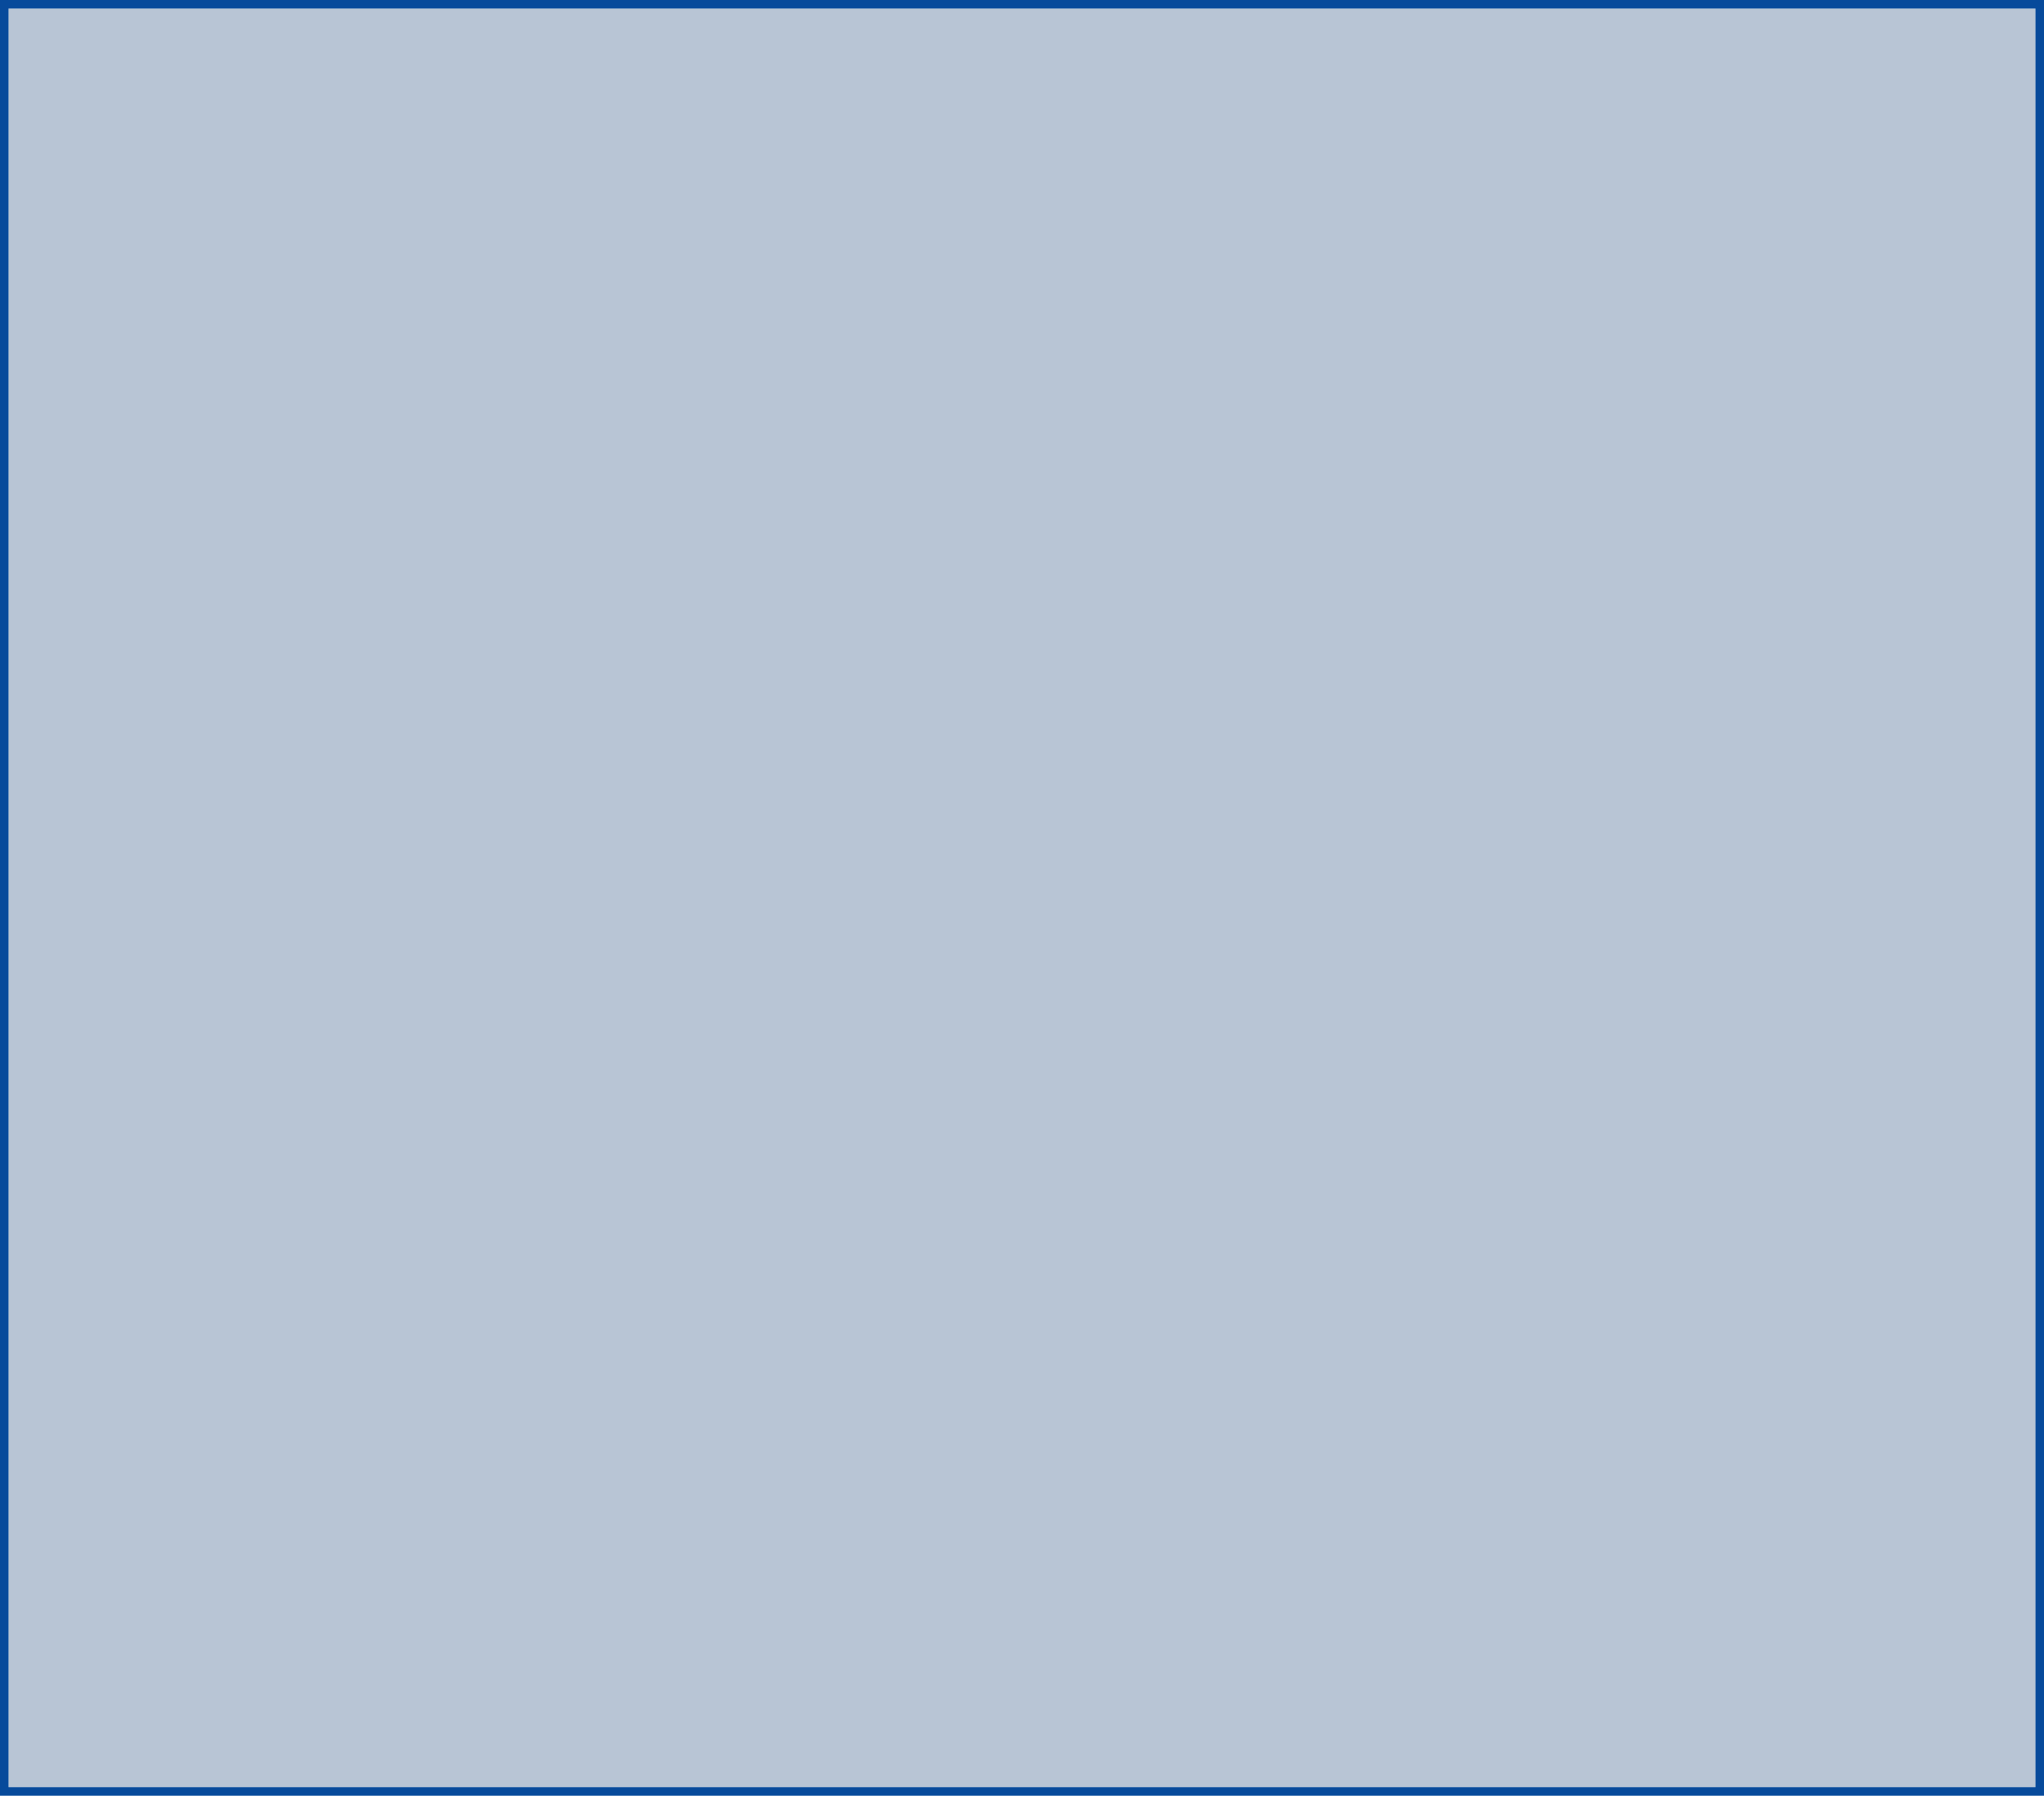
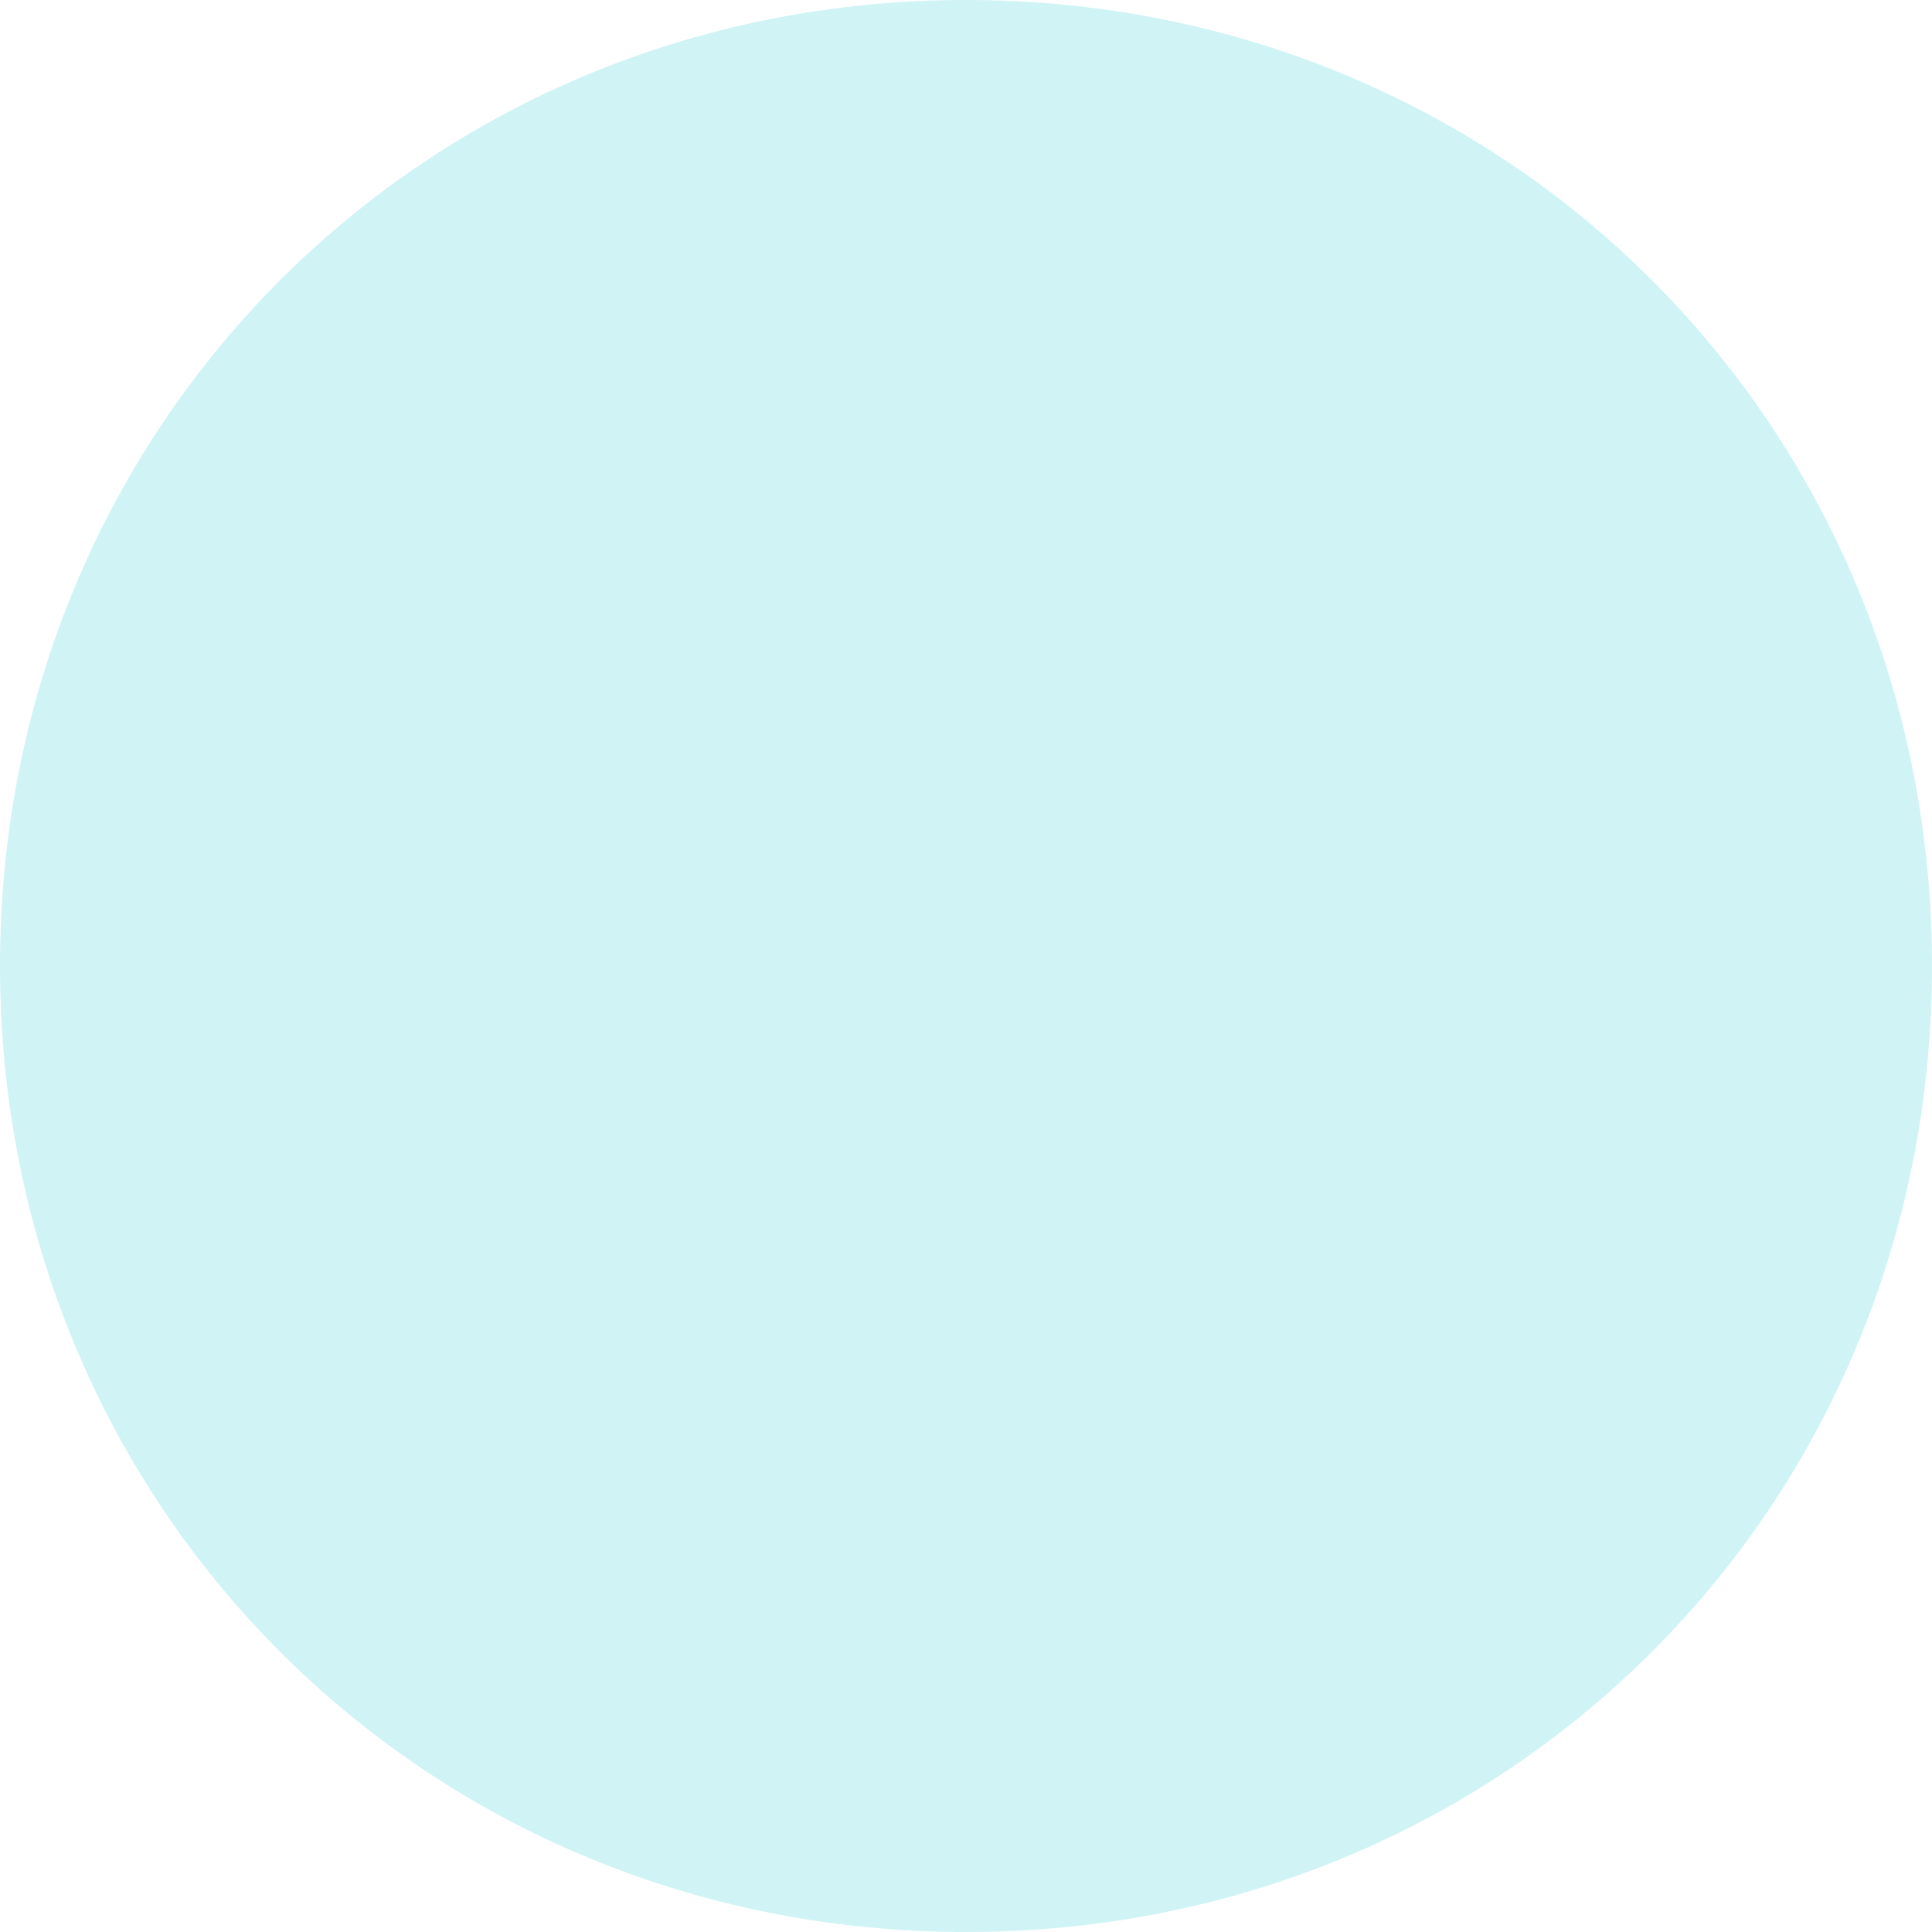
- <svg xmlns="http://www.w3.org/2000/svg" version="1.1" width="239px" height="210px">
-   <g transform="matrix(1 0 0 1 -1669 -465 )">
-     <path d="M 1670 466  L 1907 466  L 1907 674  L 1670 674  L 1670 466  Z " fill-rule="nonzero" fill="#123f73" stroke="none" fill-opacity="0.298" />
-     <path d="M 1669.5 465.5  L 1907.5 465.5  L 1907.5 674.5  L 1669.5 674.5  L 1669.5 465.5  Z " stroke-width="1" stroke="#064a9b" fill="none" stroke-opacity="0.996" />
+ <svg xmlns="http://www.w3.org/2000/svg" version="1.1" width="11px" height="11px">
+   <g transform="matrix(1 0 0 1 -1497 -574 )">
+     <path d="M 1502.5 574  C 1505.58 574  1508 576.42  1508 579.5  C 1508 582.58  1505.58 585  1502.5 585  C 1499.42 585  1497 582.58  1497 579.5  C 1497 576.42  1499.42 574  1502.5 574  Z " fill-rule="nonzero" fill="#15c3d6" stroke="none" fill-opacity="0.2" />
  </g>
</svg>
